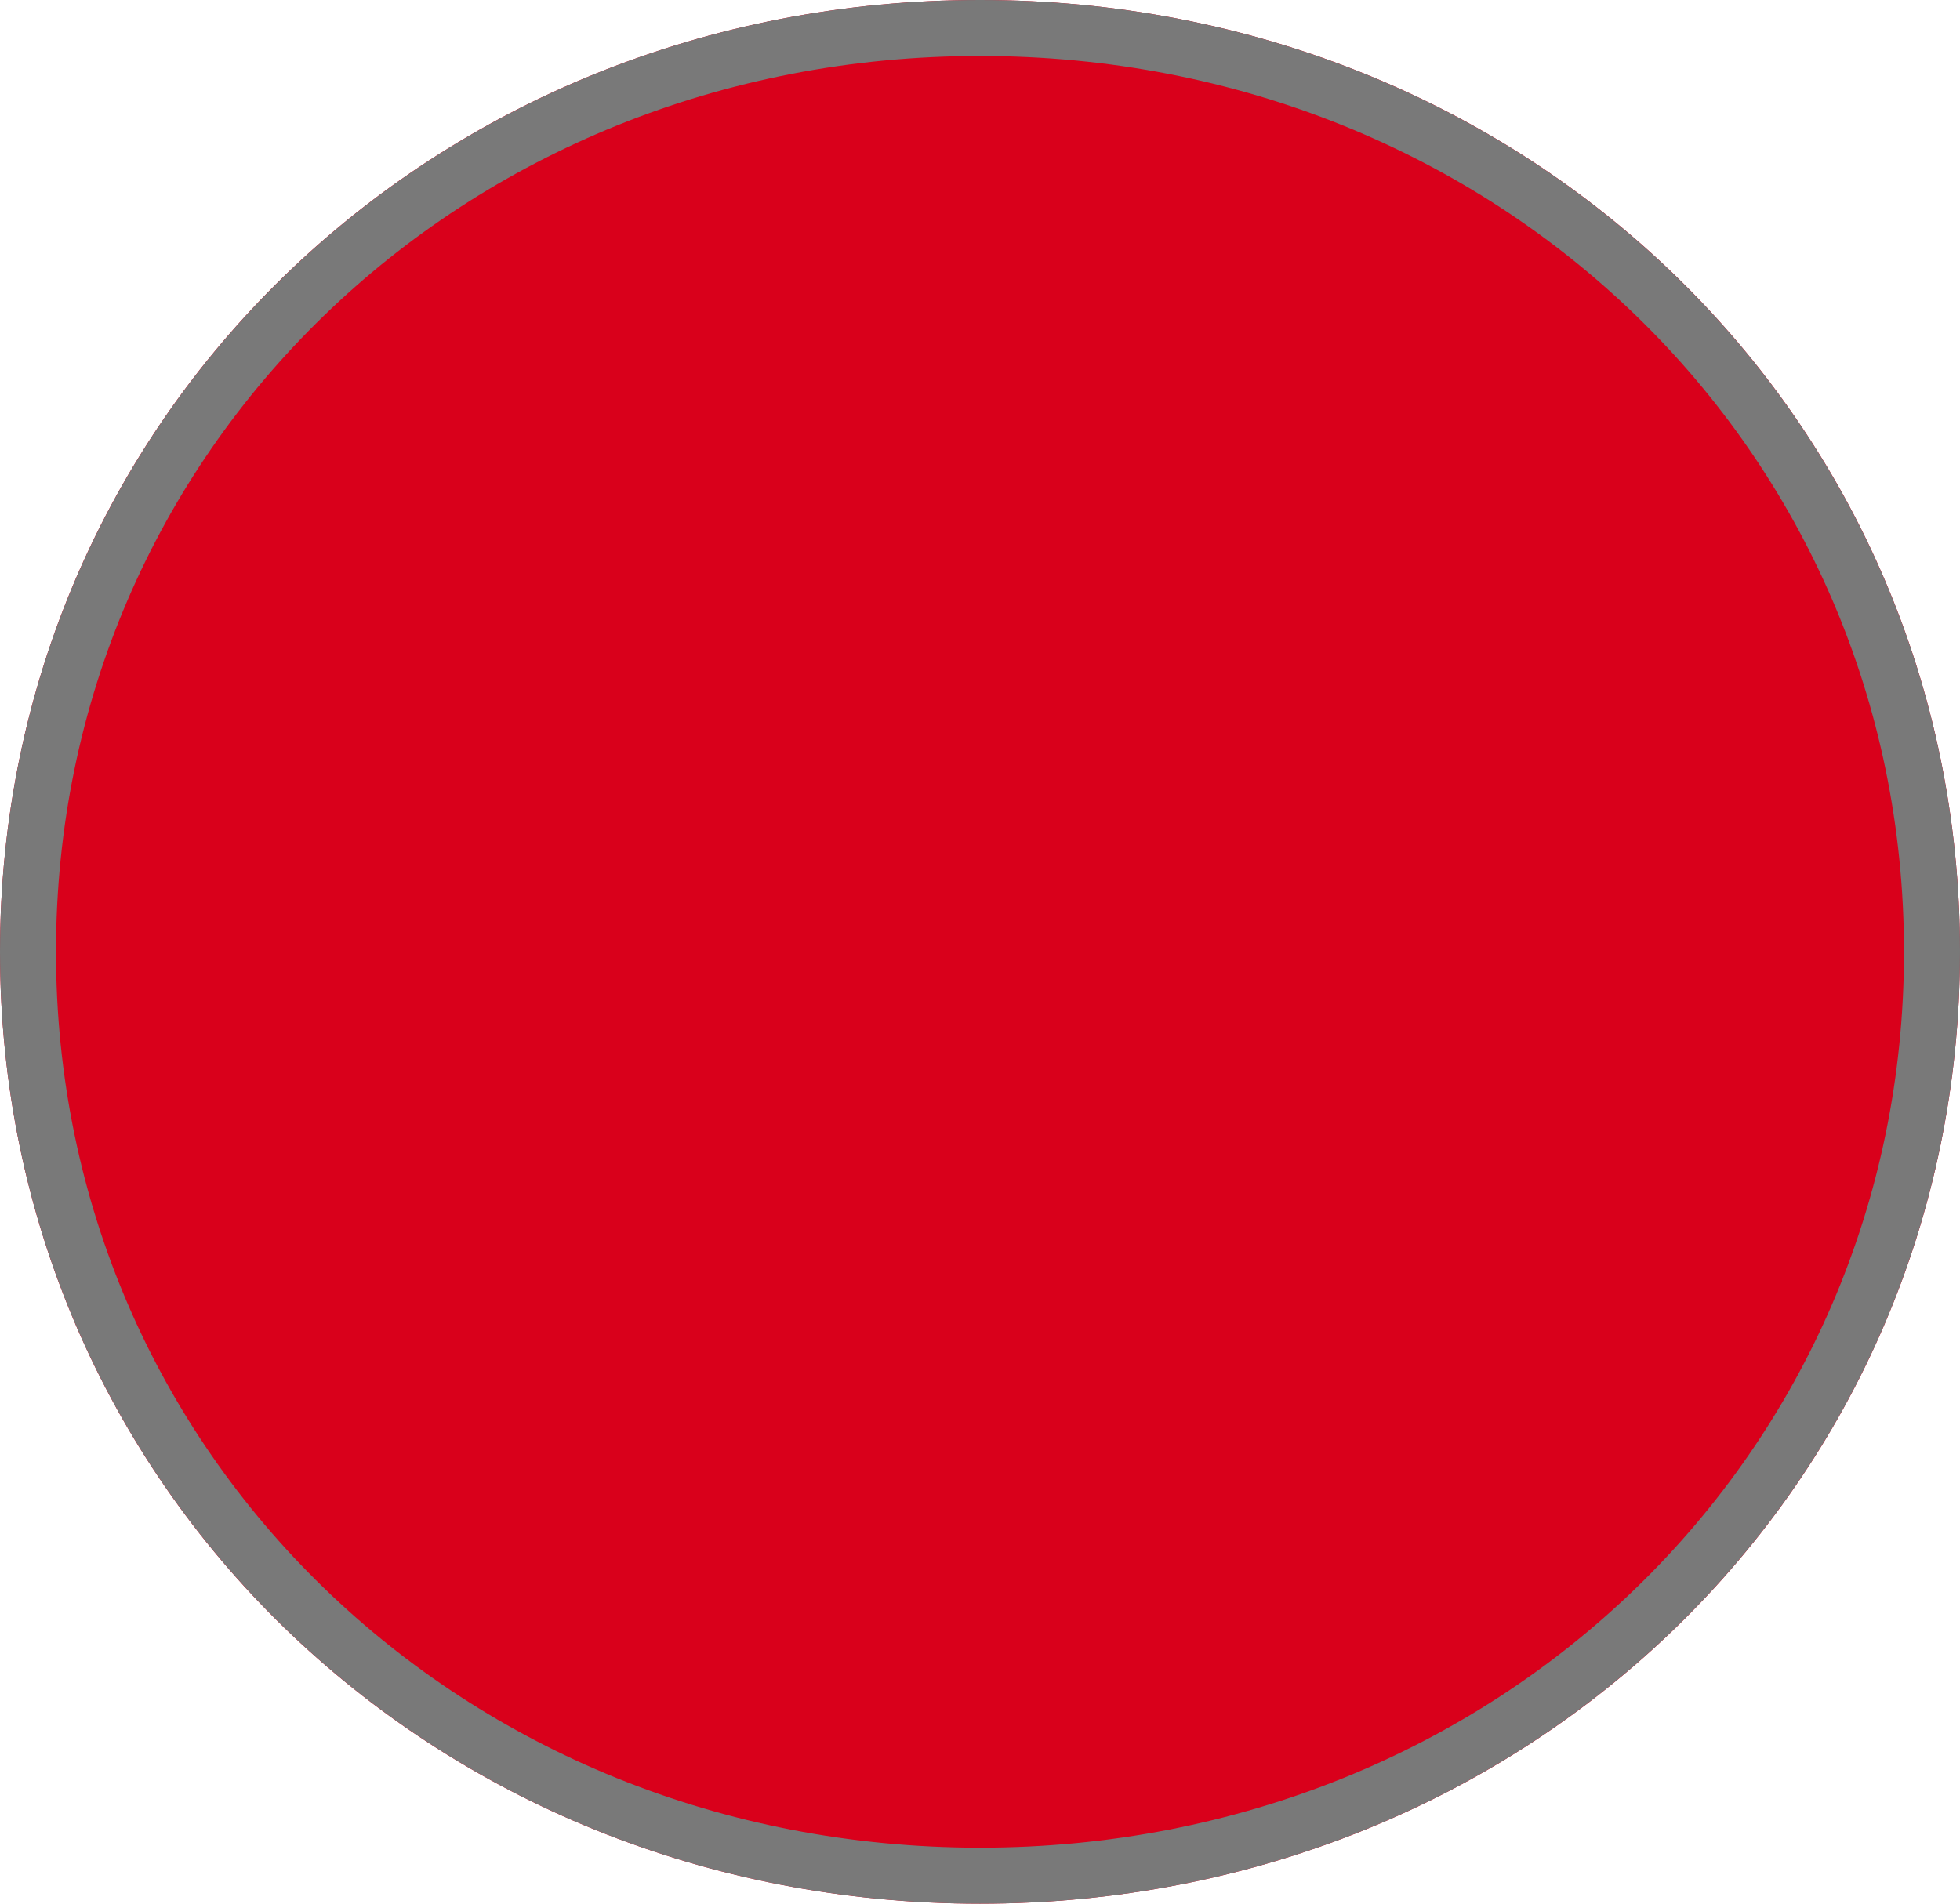
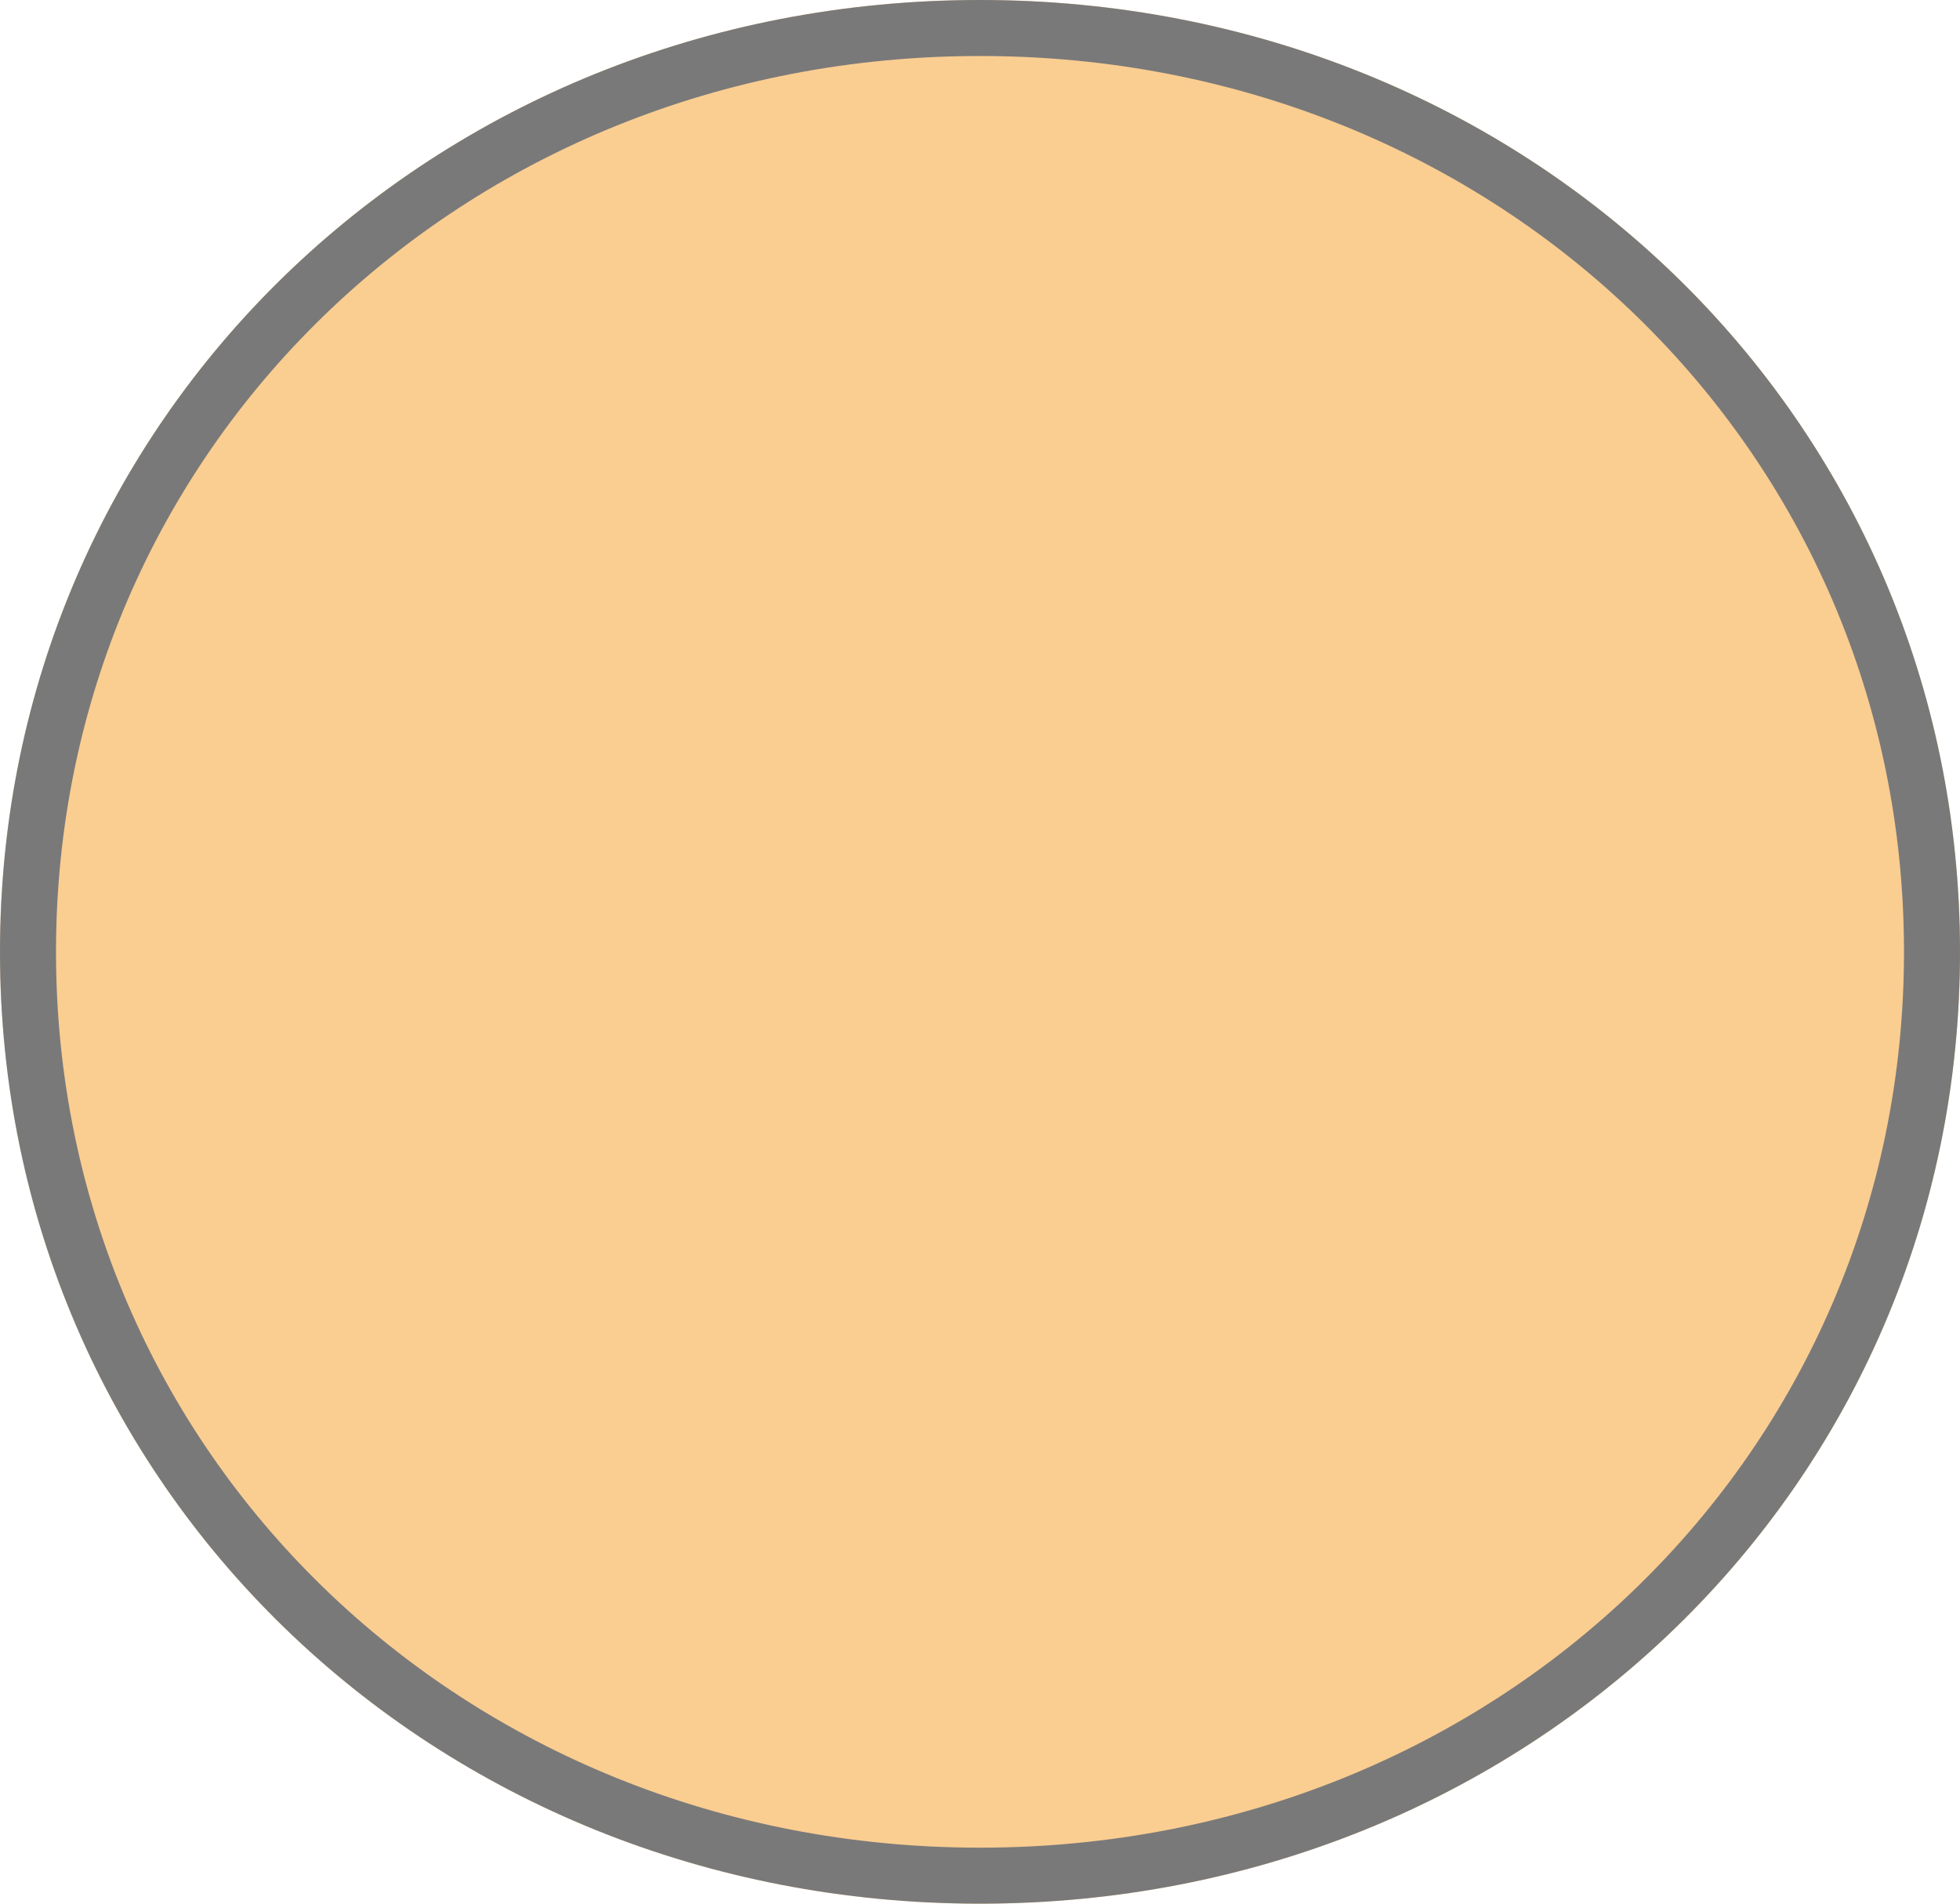
<svg xmlns="http://www.w3.org/2000/svg" version="1.1" width="35px" height="34px">
-   <g transform="matrix(1 0 0 1 -502 -302 )">
-     <path d="M 519.5 302  C 529.3 302  537 309.48  537 319  C 537 328.52  529.3 336  519.5 336  C 509.7 336  502 328.52  502 319  C 502 309.48  509.7 302  519.5 302  Z " fill-rule="nonzero" fill="#d9001b" stroke="none" />
-     <path d="M 519.5 302.5  C 529.02 302.5  536.5 309.76  536.5 319  C 536.5 328.24  529.02 335.5  519.5 335.5  C 509.98 335.5  502.5 328.24  502.5 319  C 502.5 309.76  509.98 302.5  519.5 302.5  Z " stroke-width="1" stroke="#797979" fill="none" />
+   <g transform="matrix(1 0 0 1 -401 -302 )">
+     <path d="M 418.5 302  C 428.3 302  436 309.48  436 319  C 436 328.52  428.3 336  418.5 336  C 408.7 336  401 328.52  401 319  C 401 309.48  408.7 302  418.5 302  Z " fill-rule="nonzero" fill="#facd91" stroke="none" />
+     <path d="M 418.5 302.5  C 428.02 302.5  435.5 309.76  435.5 319  C 435.5 328.24  428.02 335.5  418.5 335.5  C 408.98 335.5  401.5 328.24  401.5 319  C 401.5 309.76  408.98 302.5  418.5 302.5  Z " stroke-width="1" stroke="#797979" fill="none" />
  </g>
</svg>
